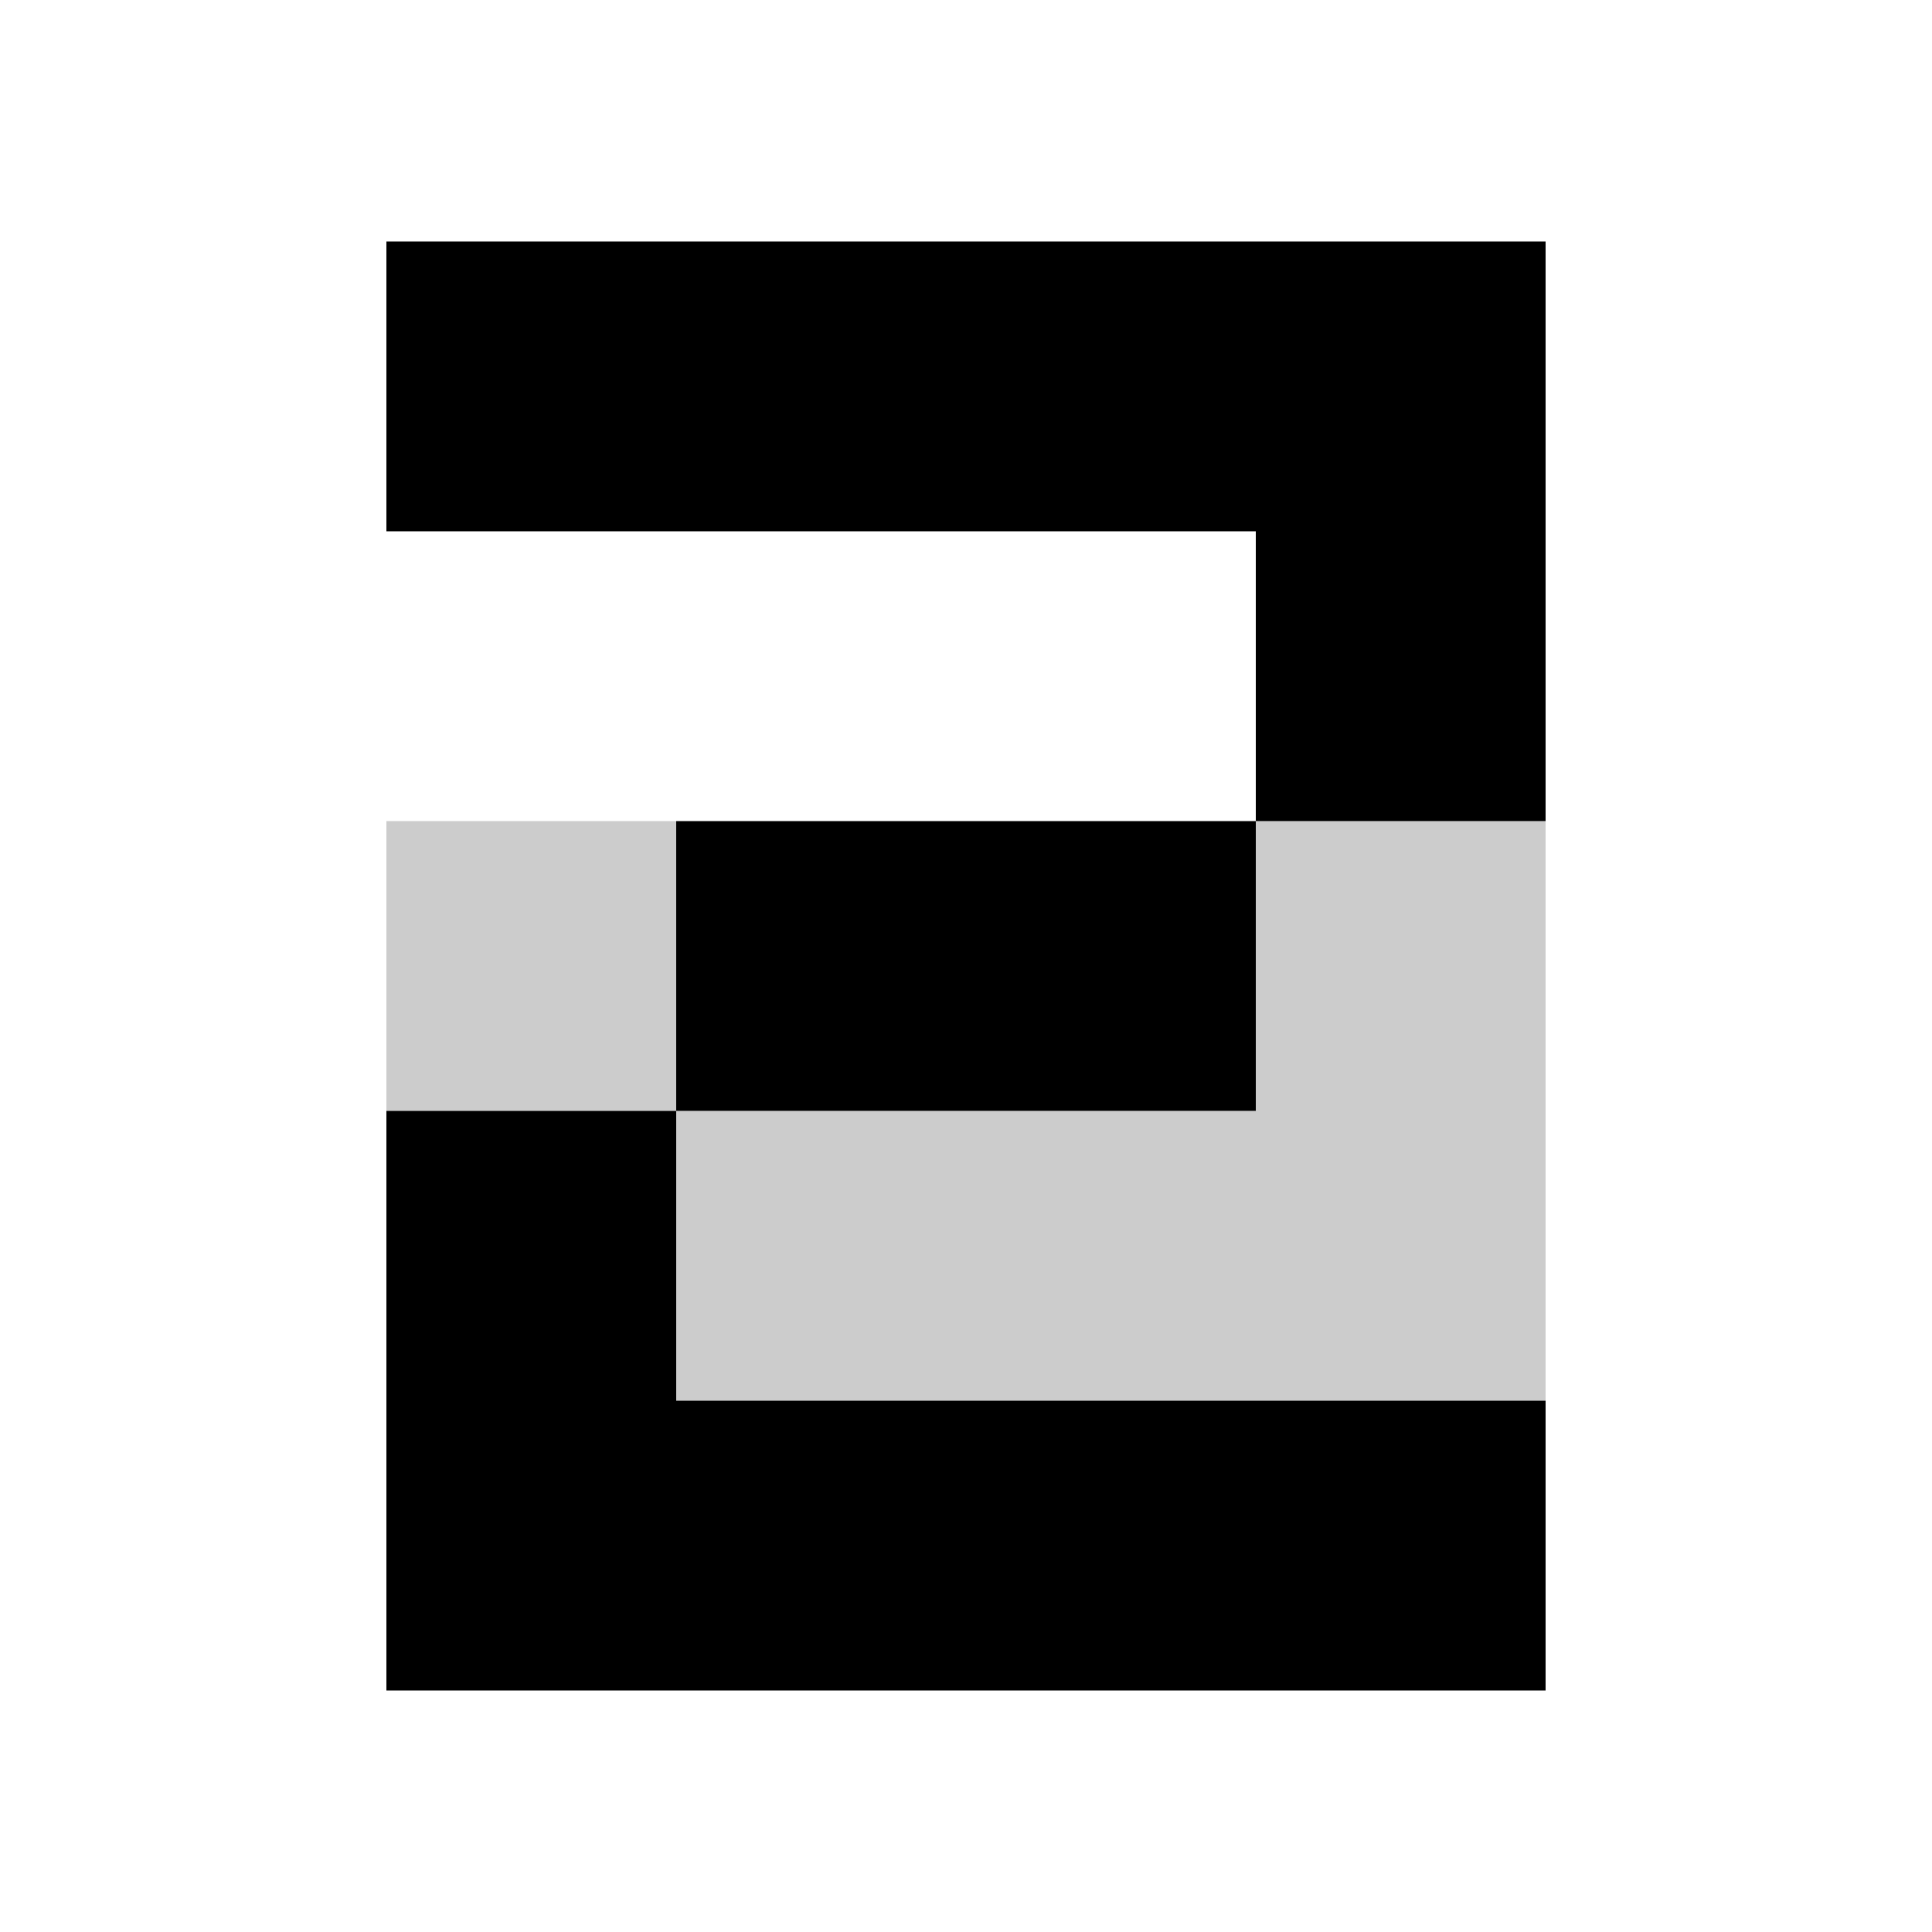
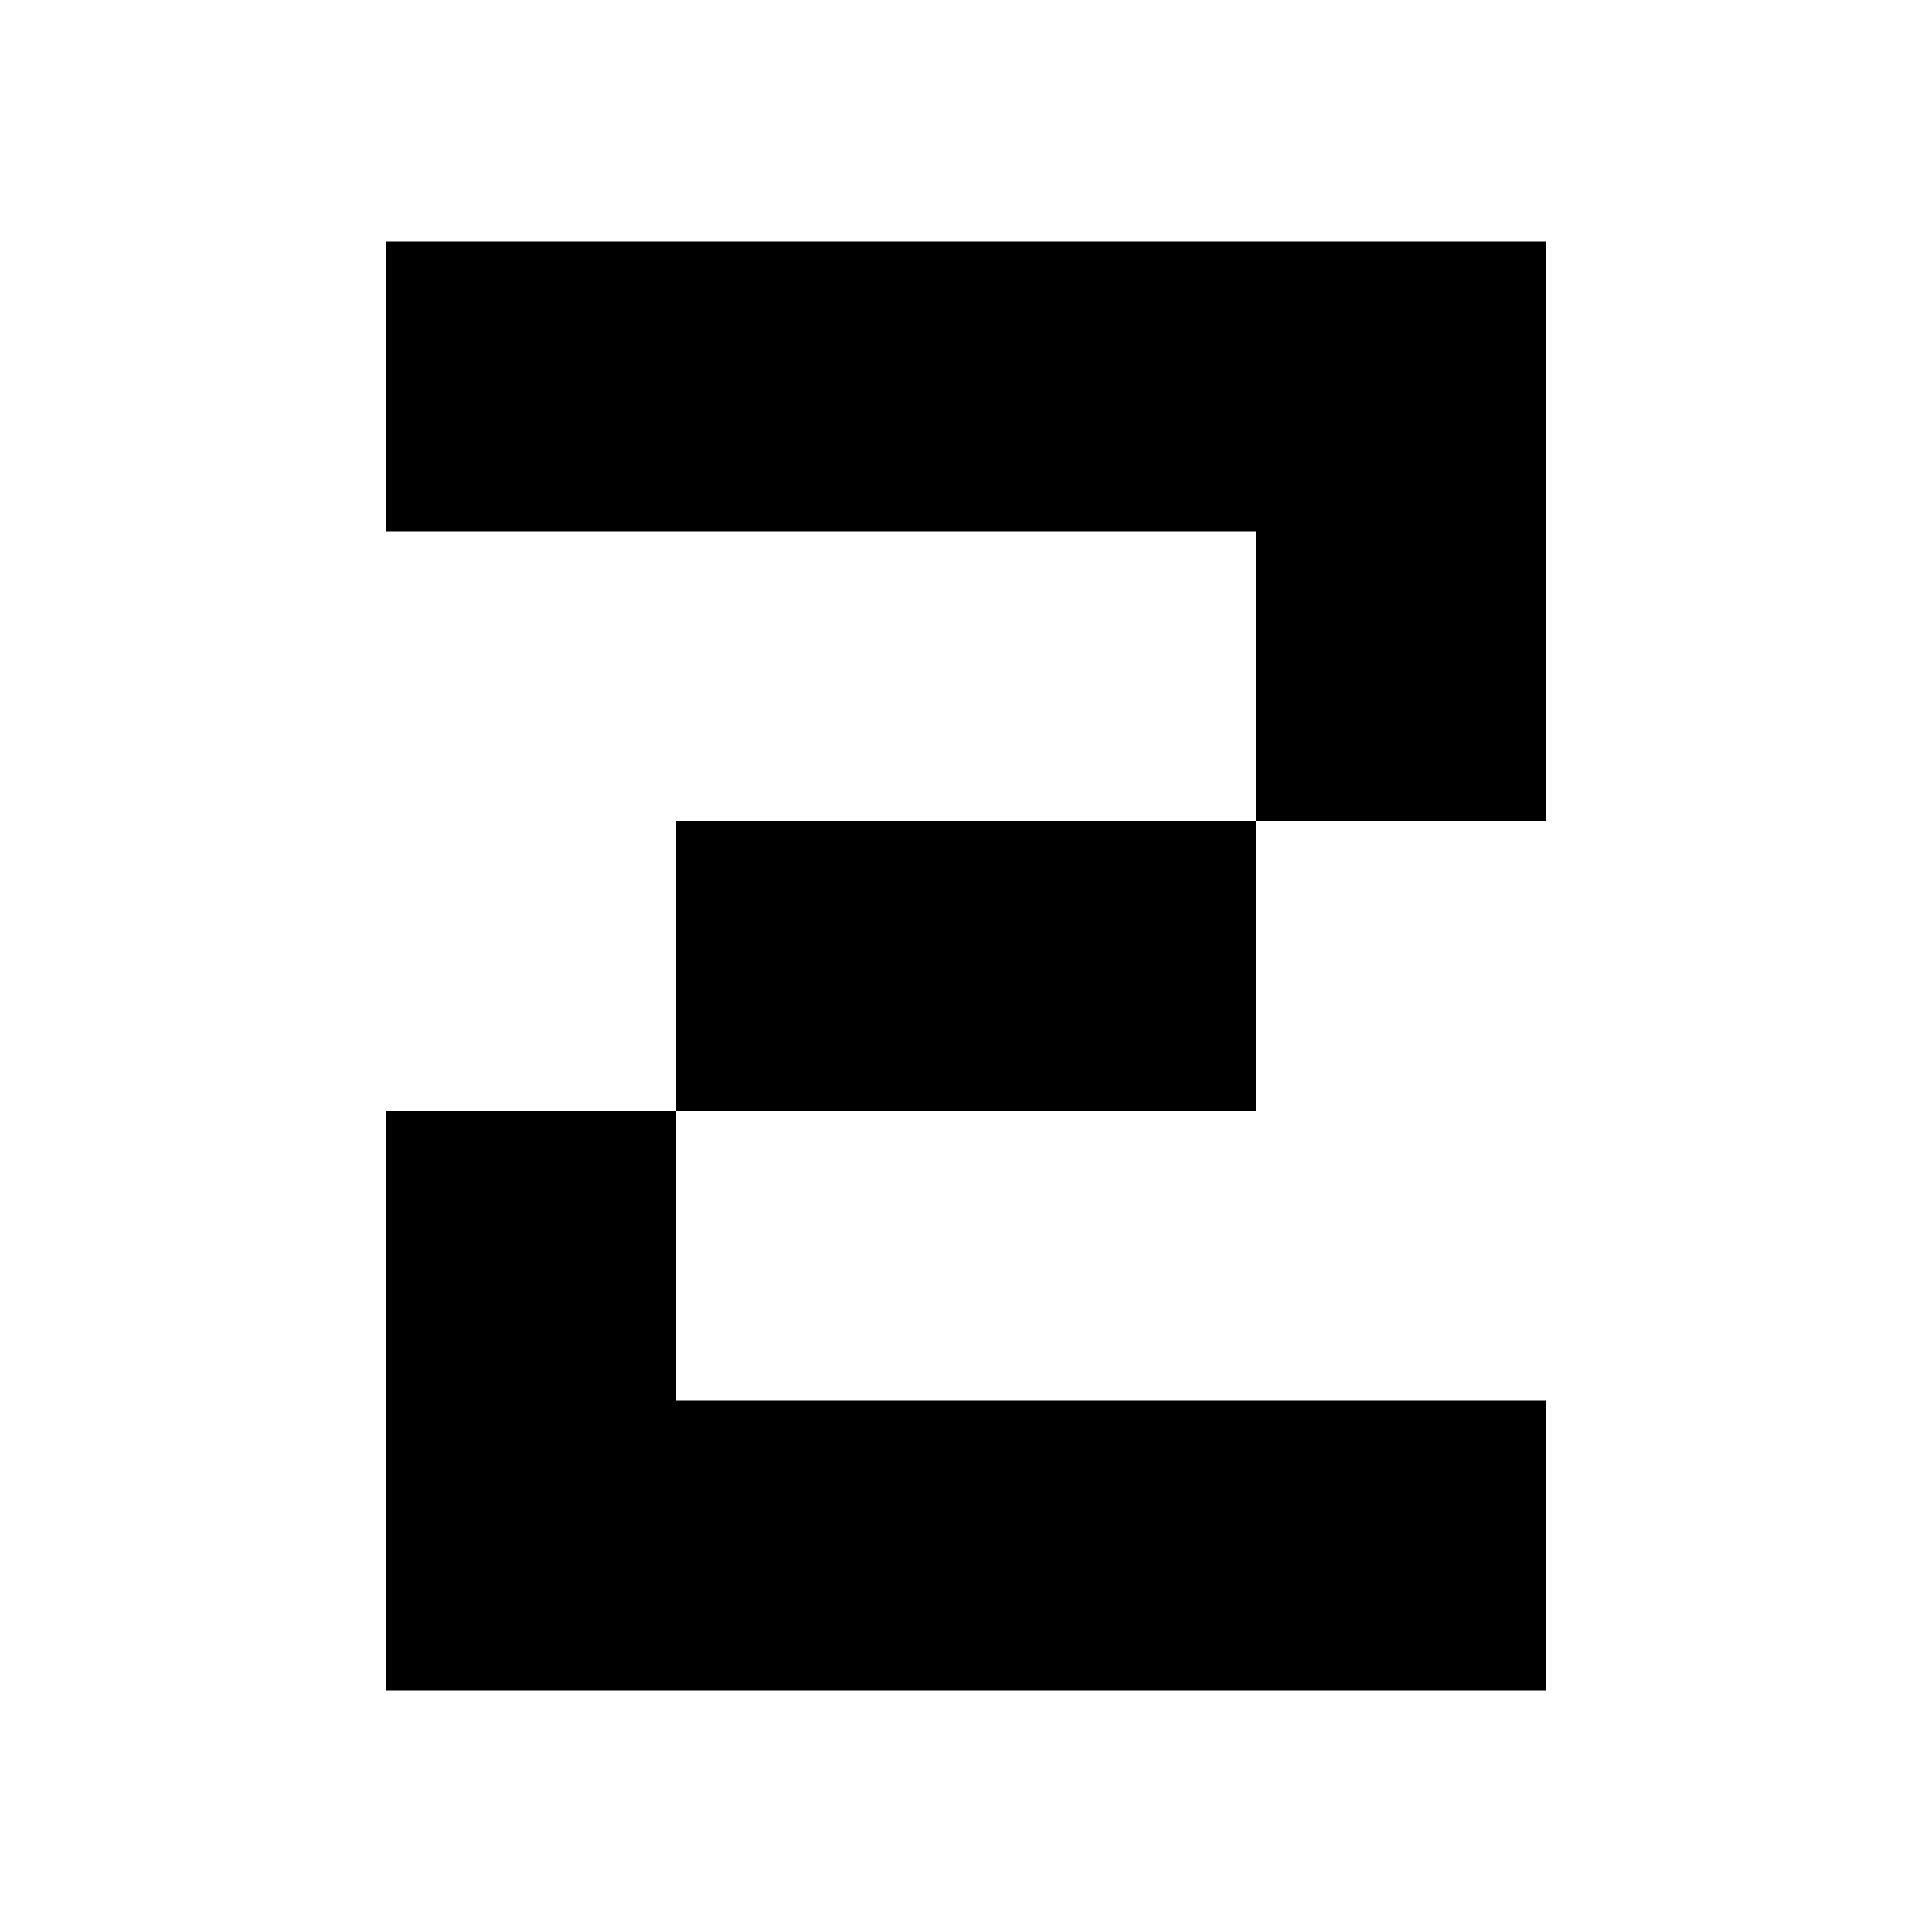
<svg xmlns="http://www.w3.org/2000/svg" width="24" height="24" viewBox="0 0 24 24" fill="none">
-   <path opacity="0.2" d="M19.2 17.4H8.4V13.8H15.6V10.2H19.2V17.4ZM8.4 13.8H4.8V10.2H8.4V13.8Z" fill="currentColor" />
  <path d="M8.4 17.4H19.2V21H4.8V13.8H8.4V17.4ZM15.6 10.2V13.8H8.4V10.2H15.6ZM19.2 10.2H15.6V6.6H4.8V3H19.2V10.2Z" fill="currentColor" />
</svg>
